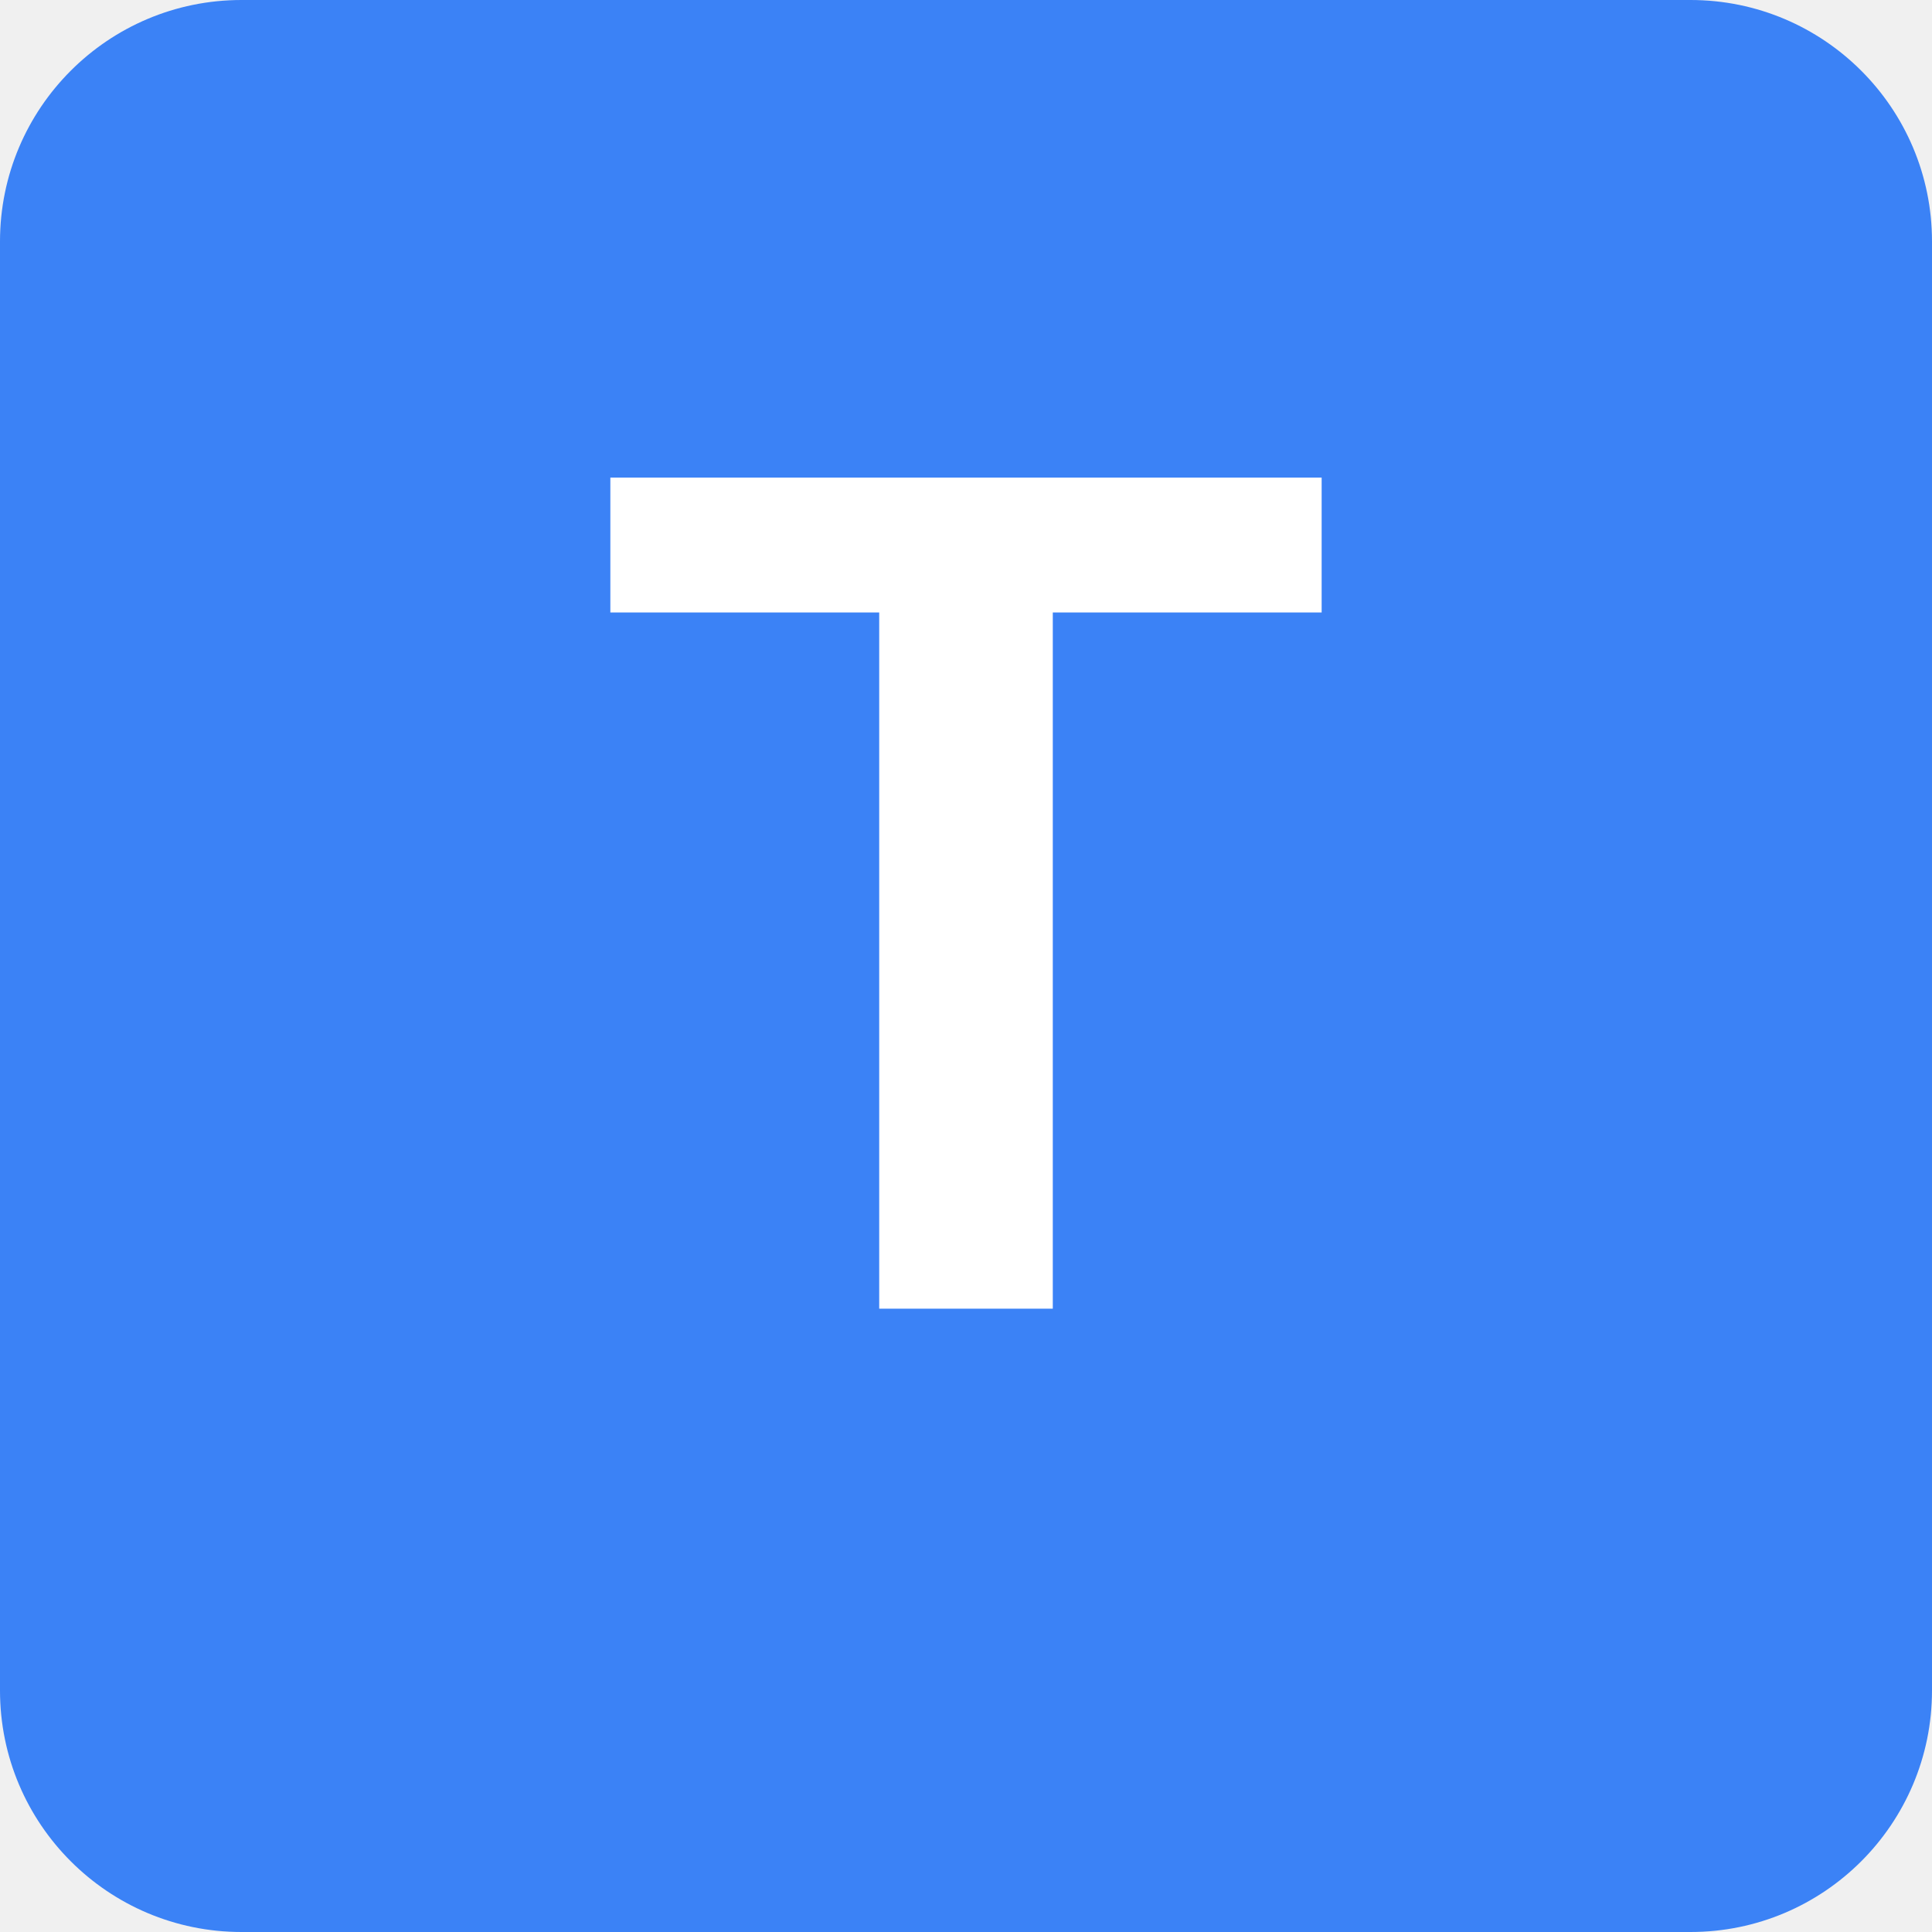
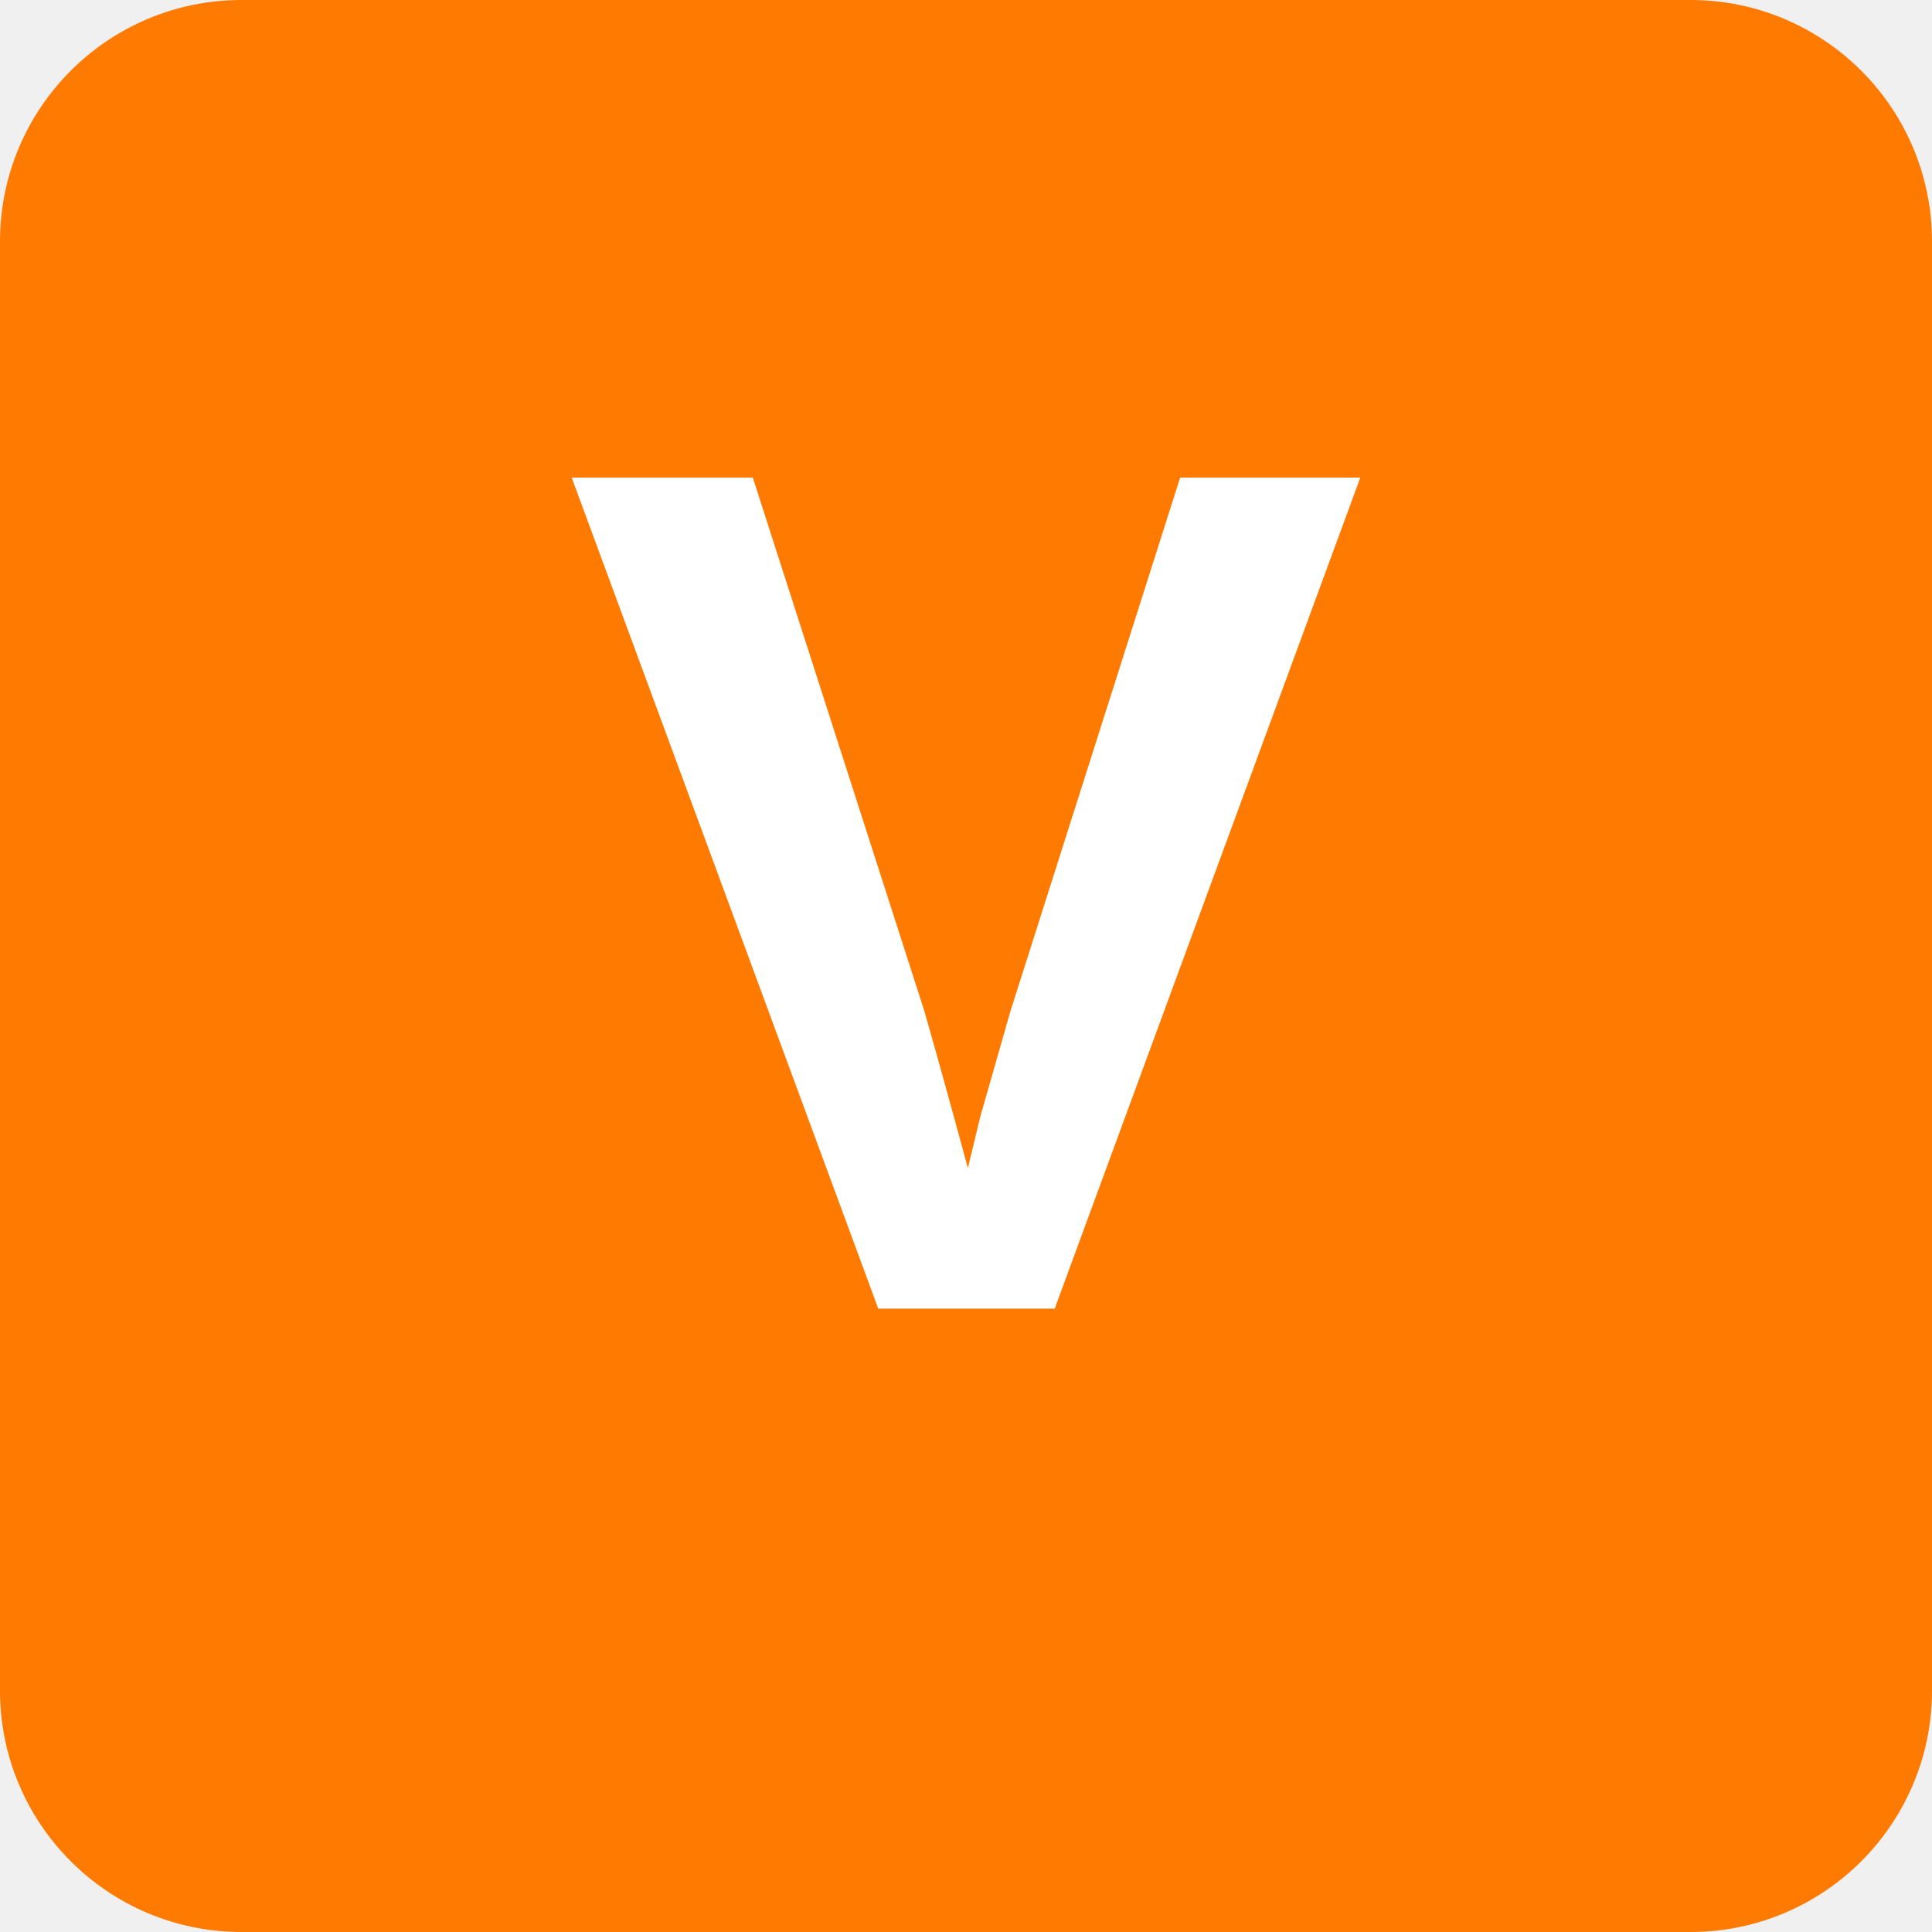
<svg xmlns="http://www.w3.org/2000/svg" width="32" height="32" viewBox="0 0 32 32">
-   <rect width="32" height="32" fill="#3B82F6" rx="4" />
-   <text x="50%" y="50%" dominant-baseline="middle" text-anchor="middle" font-family="Arial, sans-serif" font-size="20" fill="white" font-weight="bold">T</text>
+   <rect width="32" height="32" fill="#FF7A00" rx="4" />
+   <text x="50%" y="50%" dominant-baseline="middle" text-anchor="middle" font-family="Arial, sans-serif" font-size="20" fill="white" font-weight="bold">V</text>
</svg>
